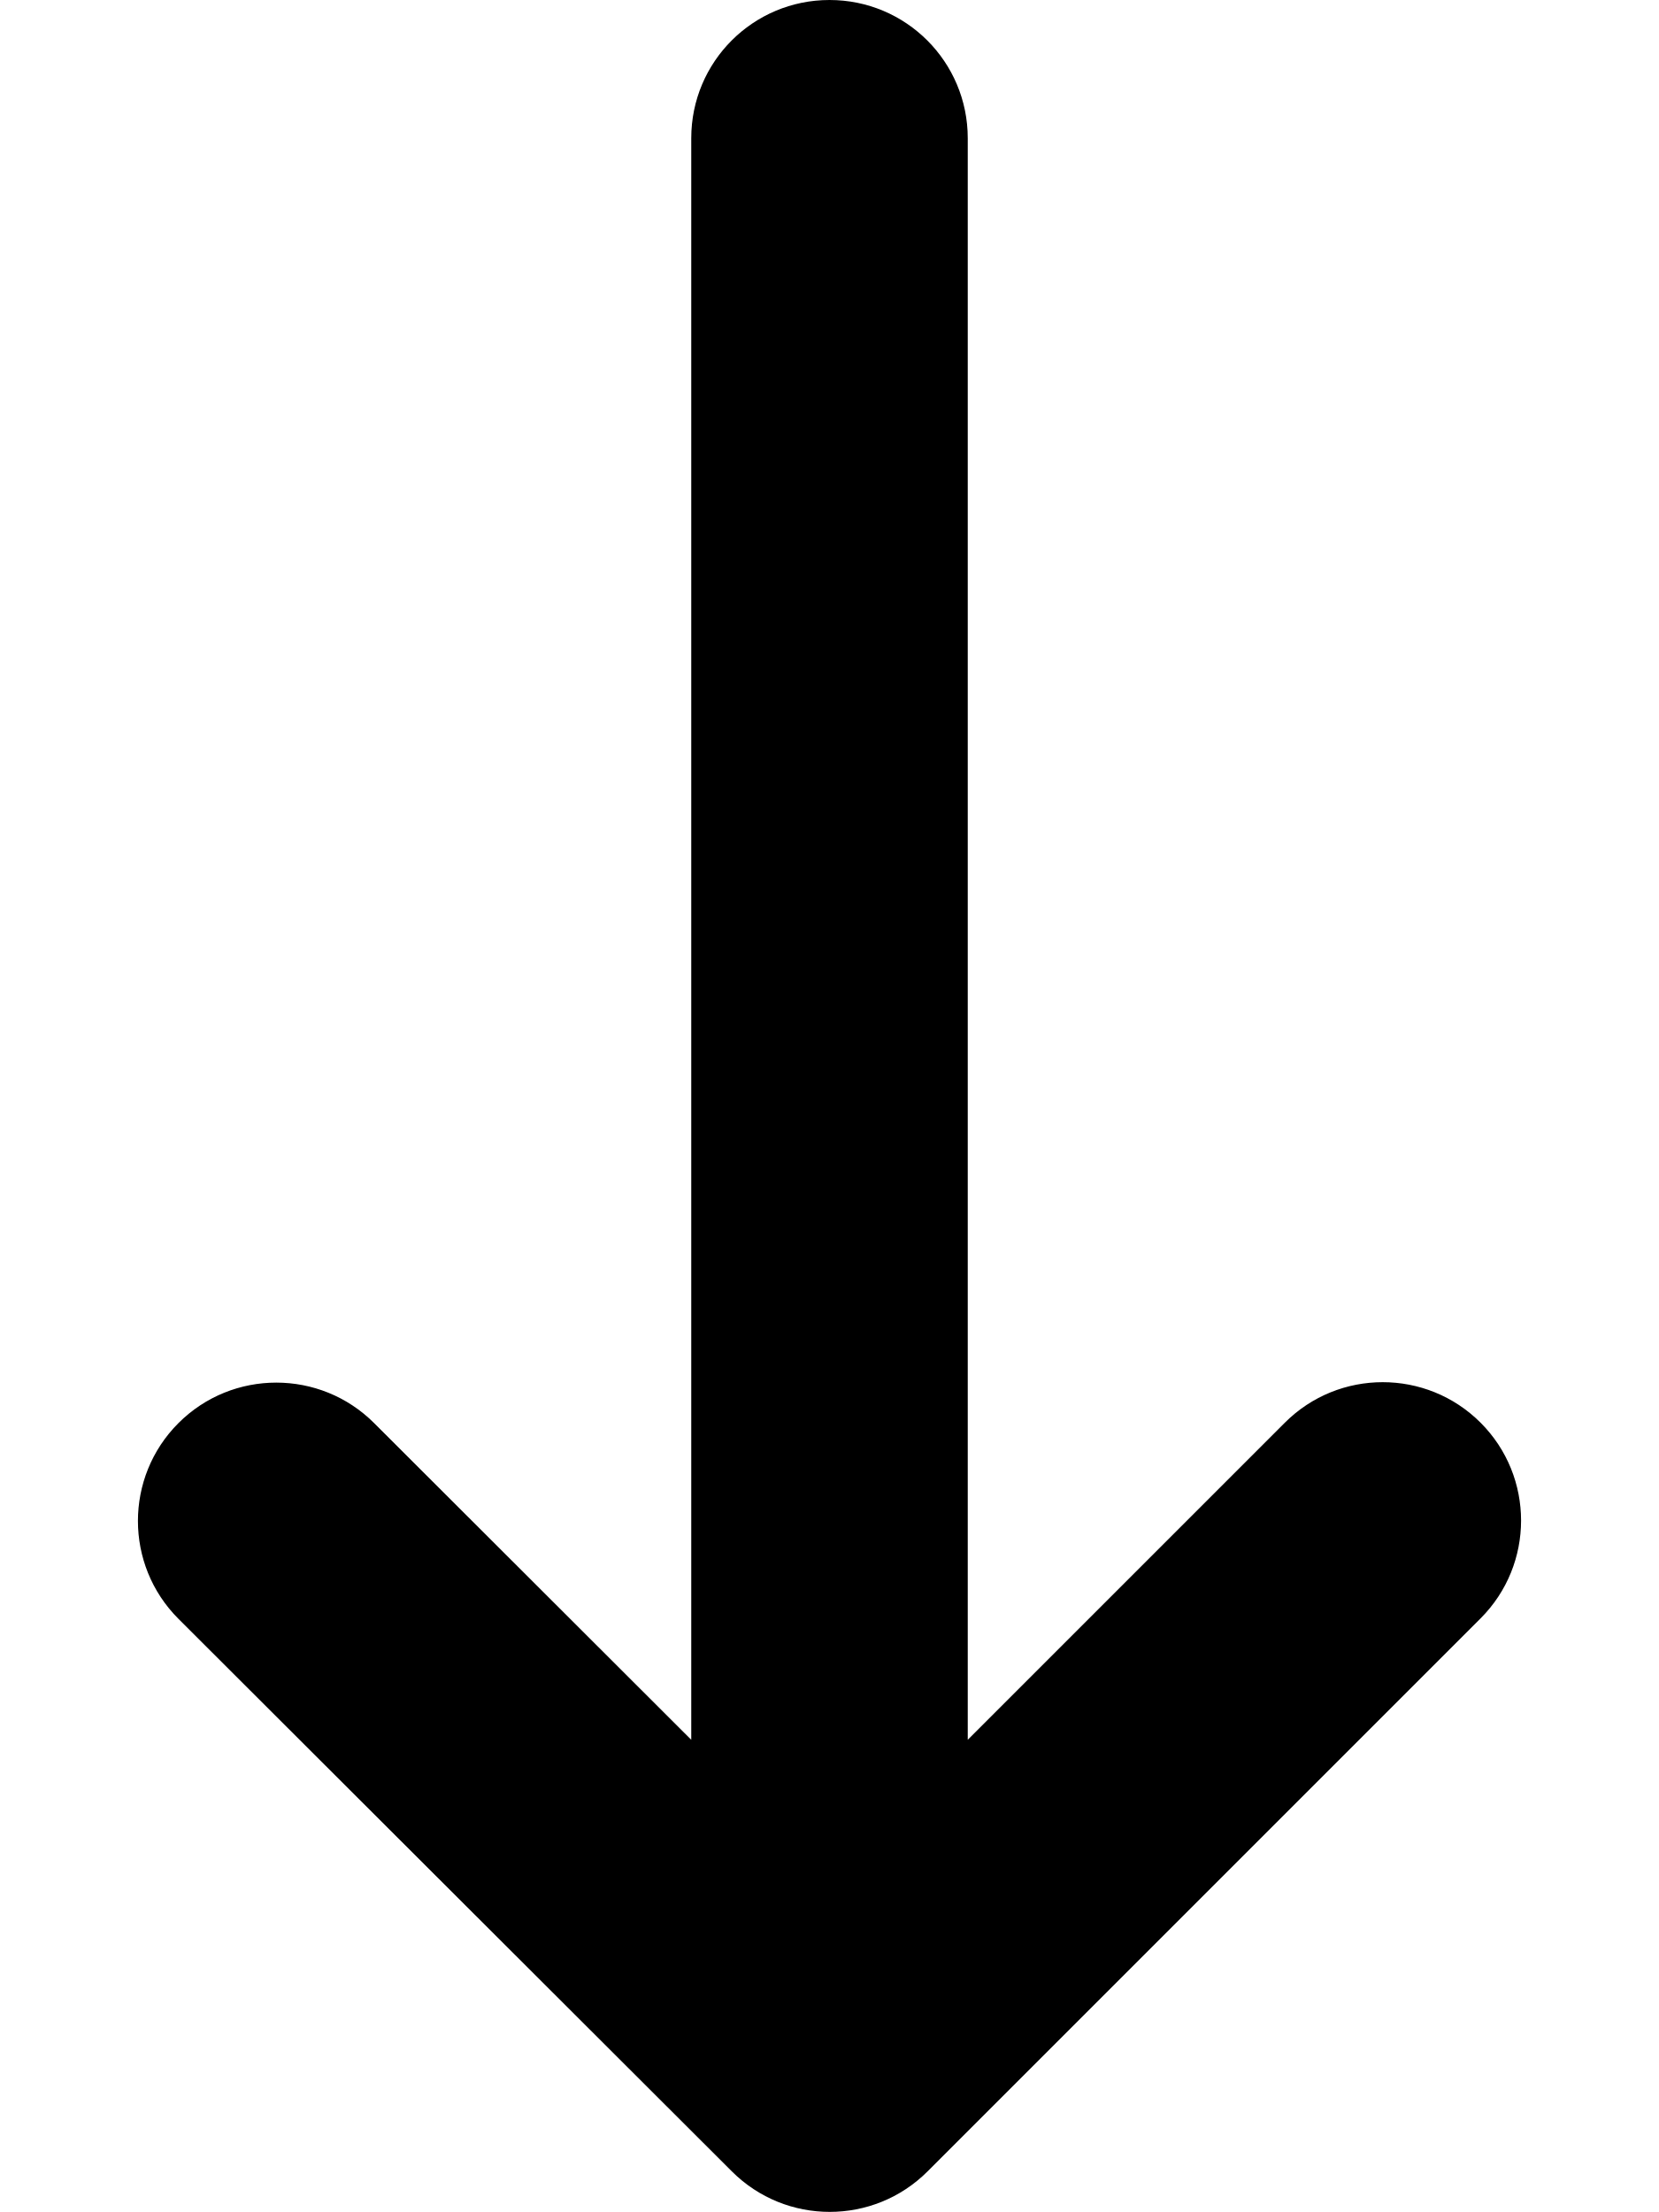
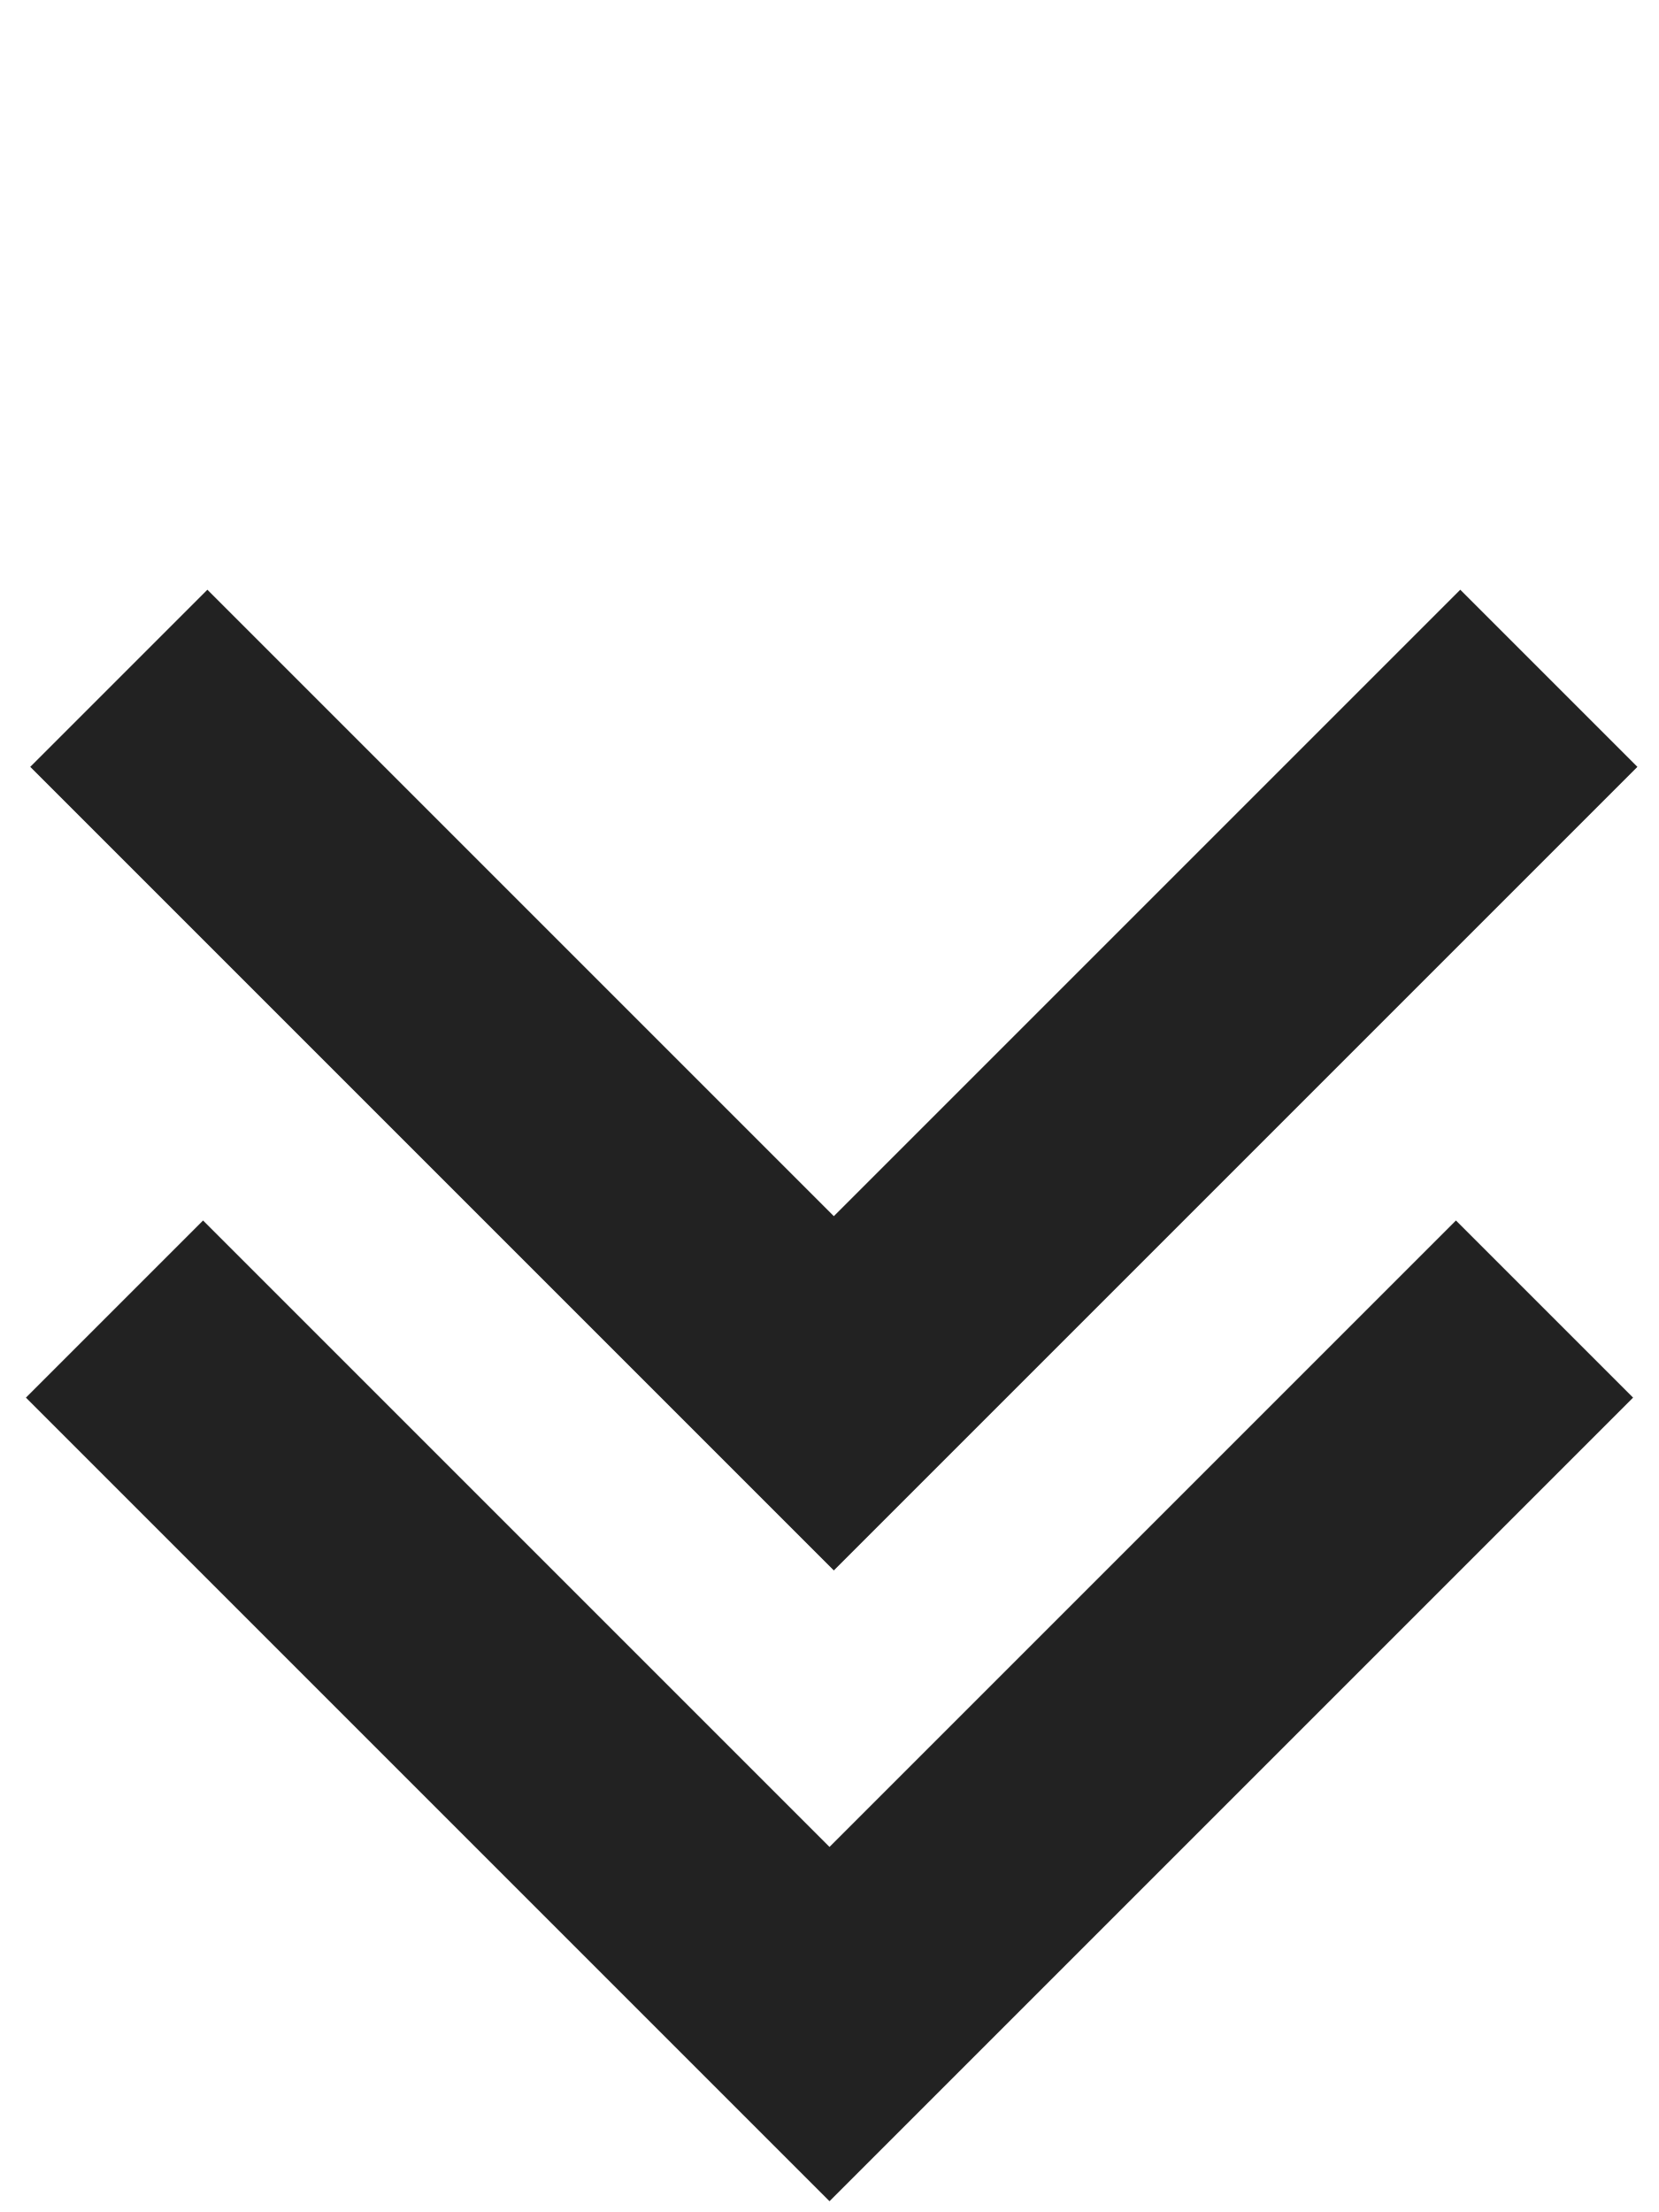
<svg xmlns="http://www.w3.org/2000/svg" version="1.1" id="Layer_1" x="0px" y="0px" viewBox="0 0 384 512" style="enable-background:new 0 0 384 512;" xml:space="preserve">
-   <path d="M169.4,502.6c12.5,12.5,32.8,12.5,45.3,0l128-128c12.5-12.5,12.5-32.8,0-45.3s-32.8-12.5-45.3,0L224,402.7V32  c0-17.7-14.3-32-32-32s-32,14.3-32,32v370.7l-73.4-73.3c-12.5-12.5-32.8-12.5-45.3,0s-12.5,32.8,0,45.3L169.4,502.6L169.4,502.6z" />
+   <style type="text/css">
+ 	.st0{fill:#222222;}
+ </style>
+   <g>
+     <polygon class="st0" points="192,509.5 6,323.5 47,282.5 192,427.5 337,282.5 378,323.5  " />
+   </g>
+   <g>
+     <polygon class="st0" points="193,363.5 7,177.5 48,136.5 193,281.5 338,136.5 379,177.5  " />
+   </g>
</svg>
